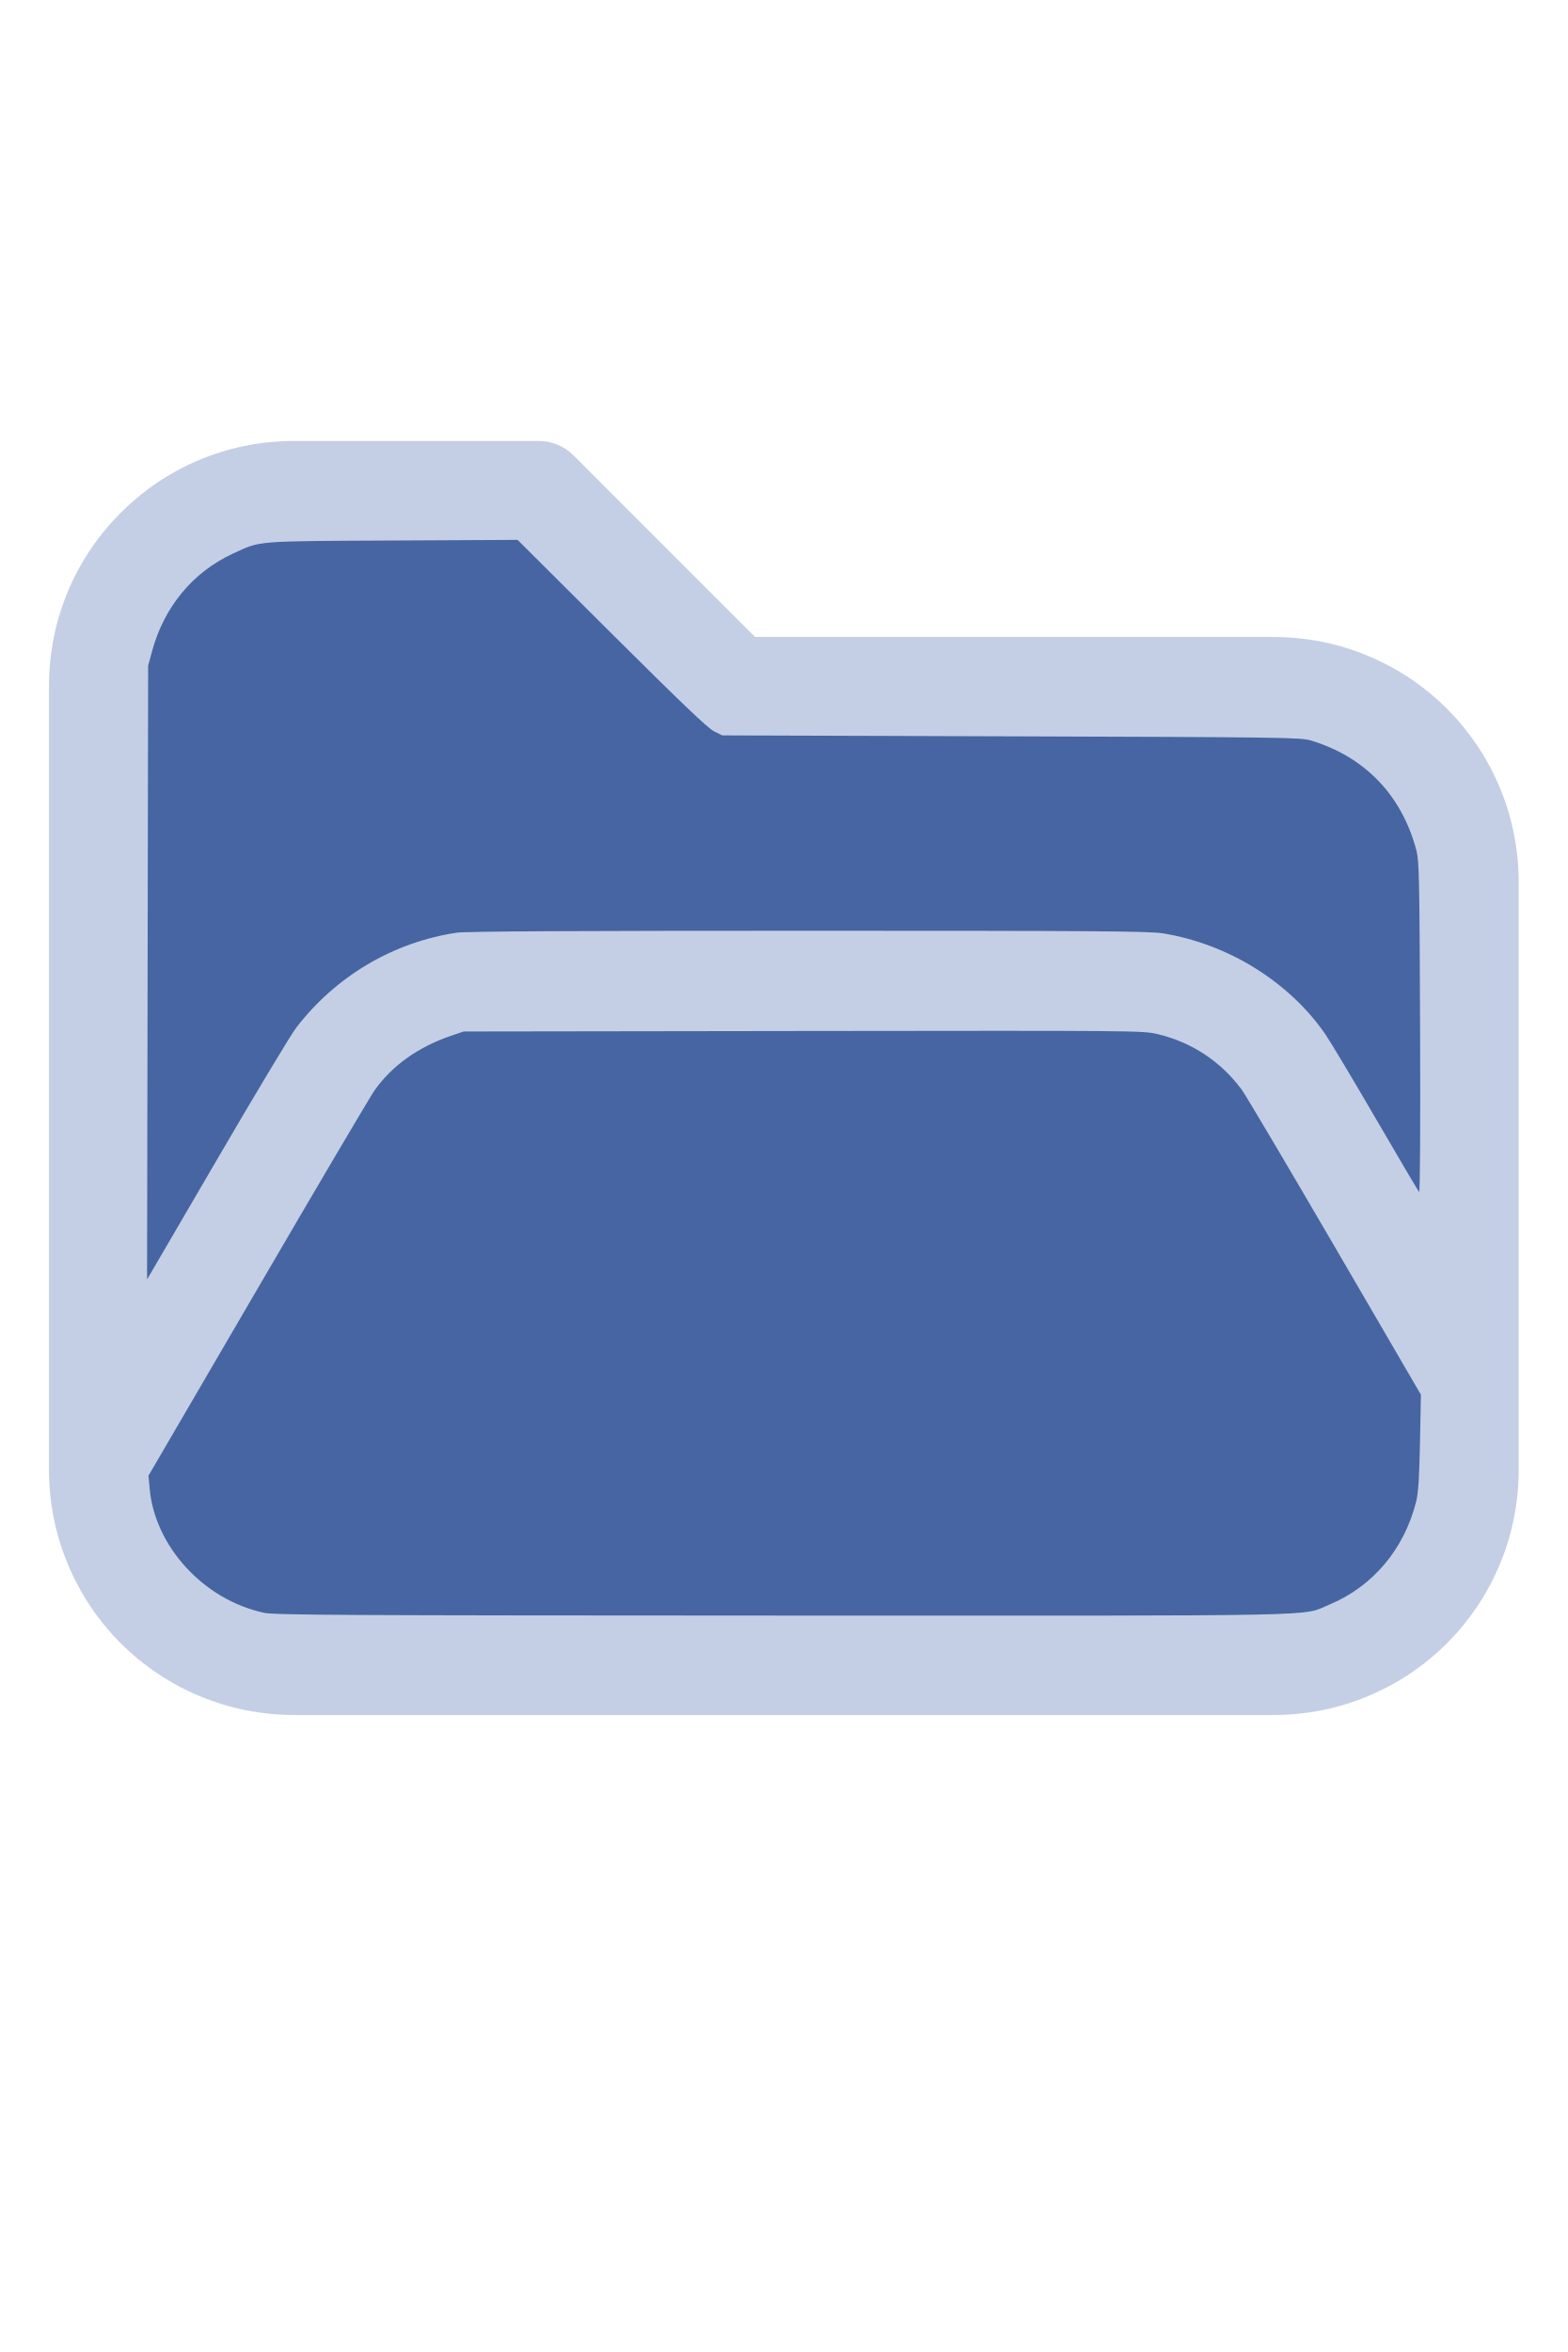
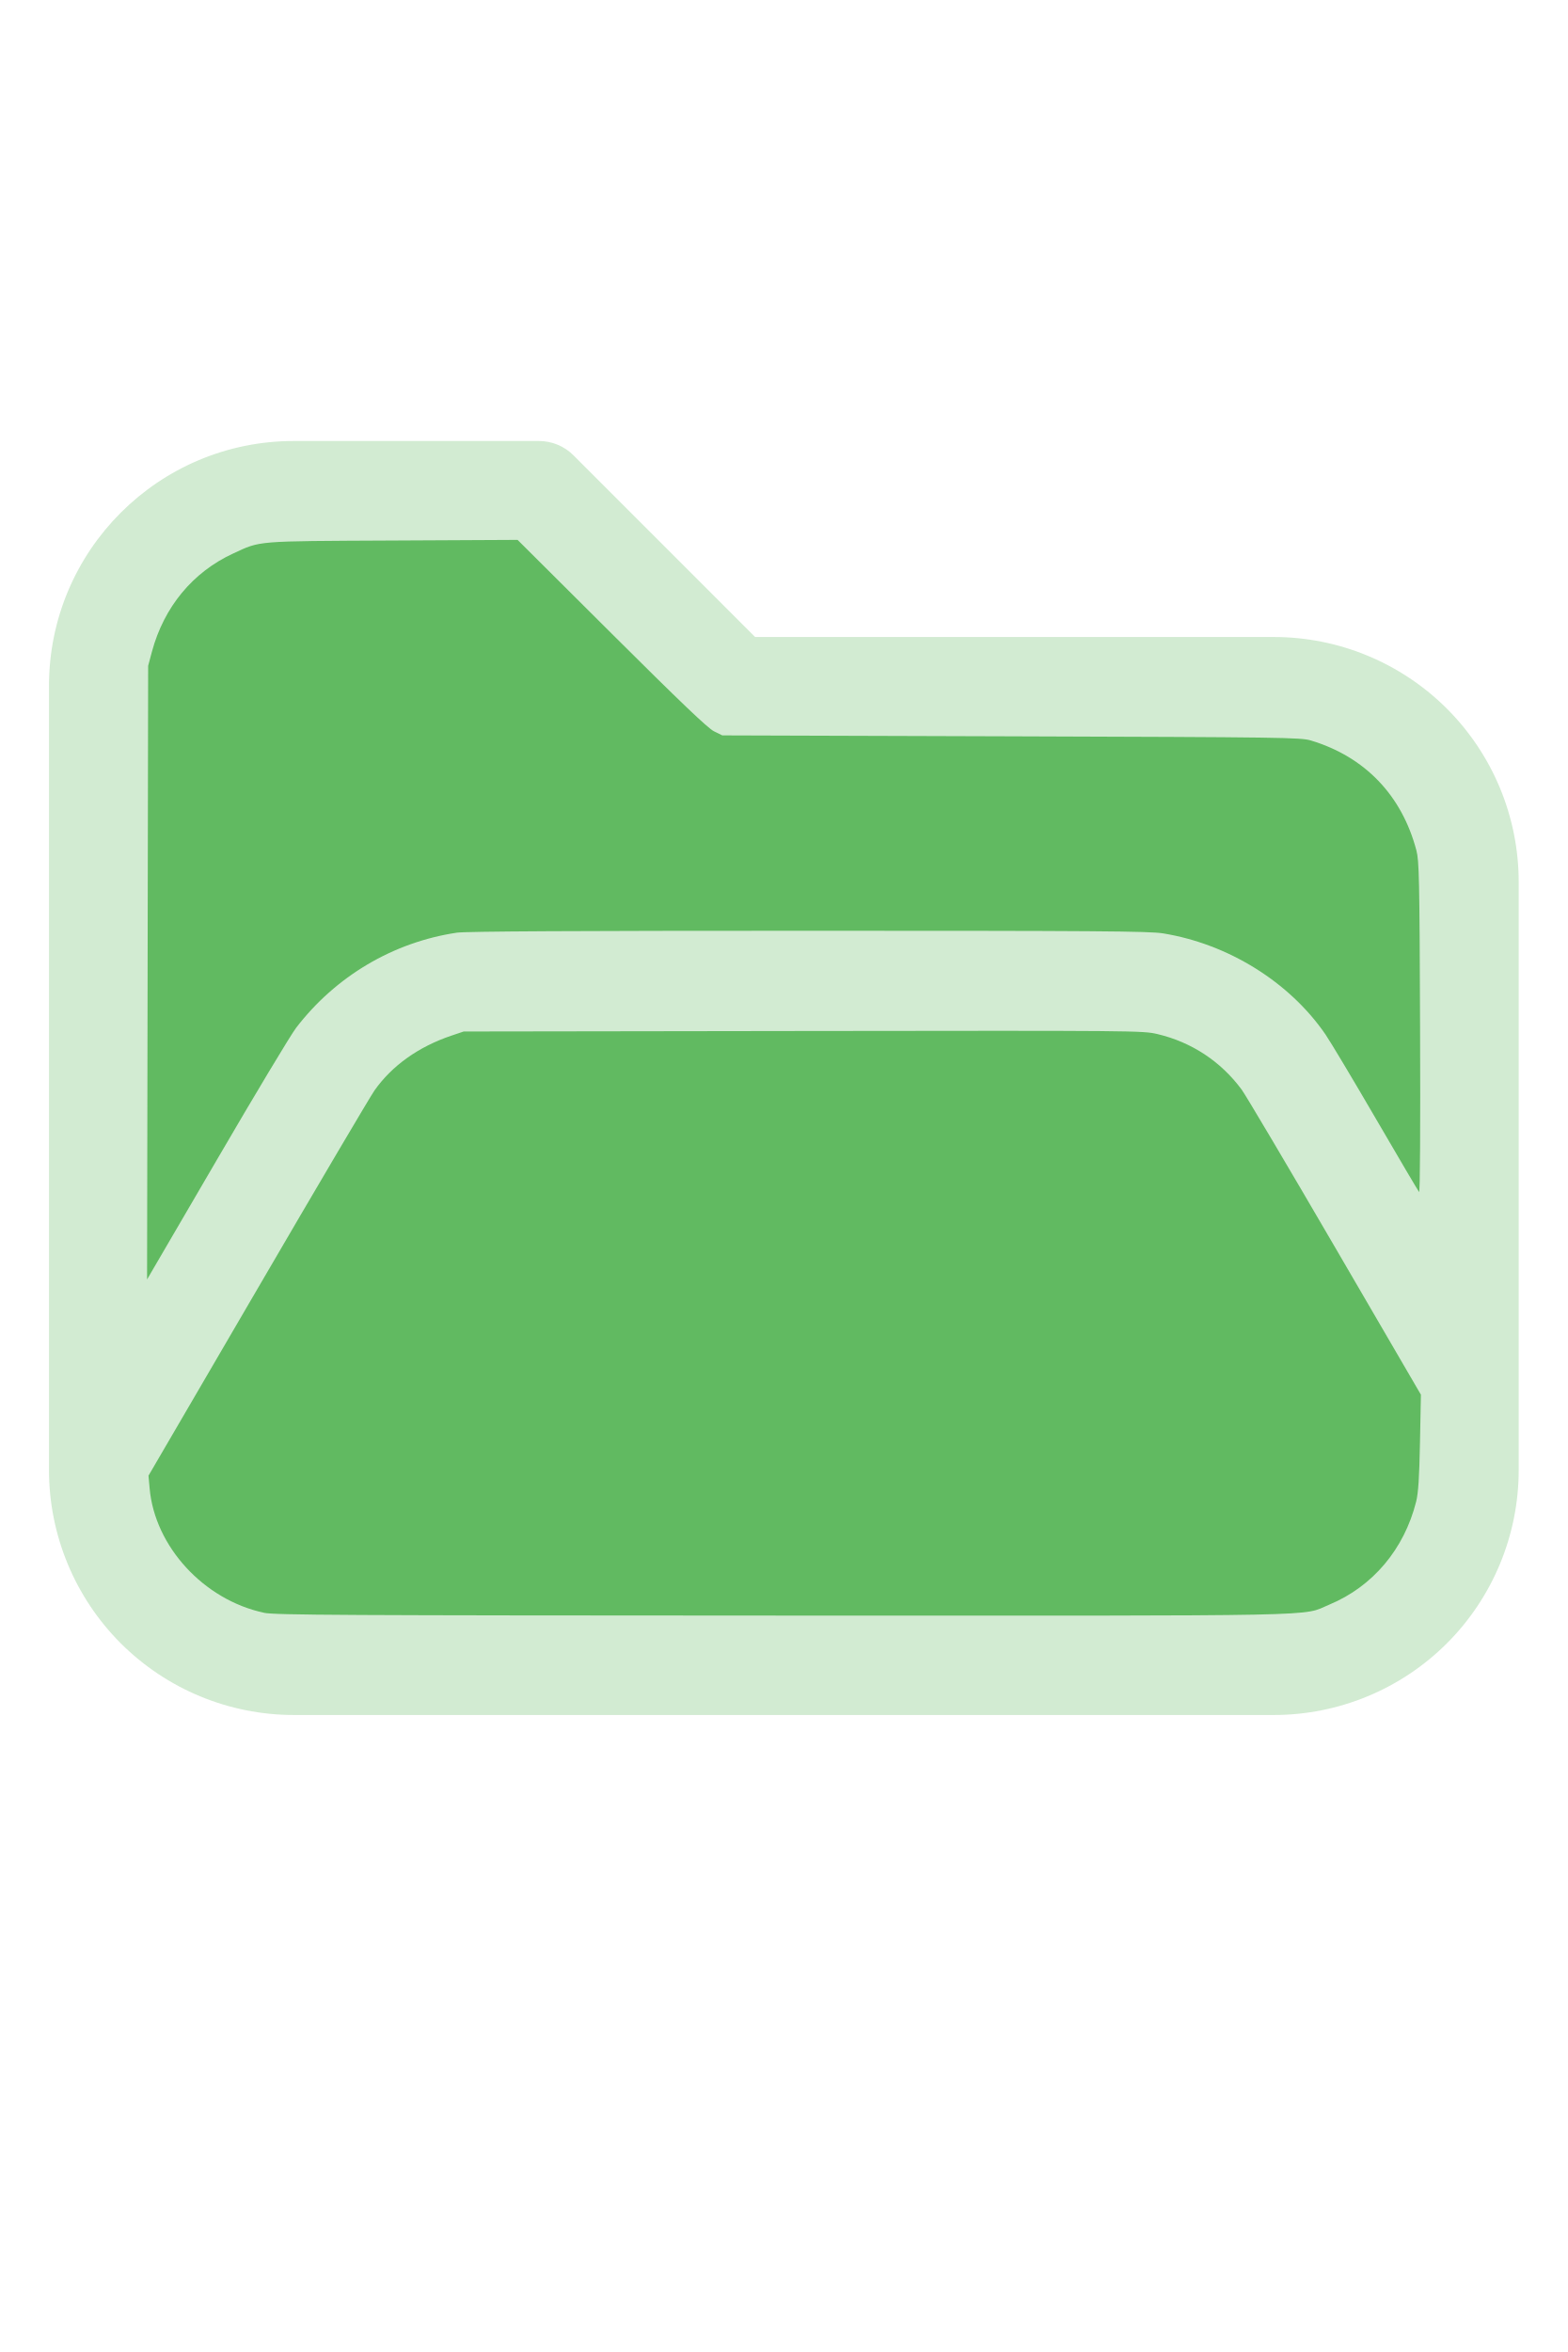
<svg xmlns="http://www.w3.org/2000/svg" version="1.1" width="16" height="24" viewBox="0 0 32 32" xml:space="preserve">
-   <g style="fill:#C4CFE5;">
+   <g style="fill:#D2EBD2;">
    <path d="M1,5.998l0,16.002c-0,1.326 0.527,2.598 1.464,3.536c0.938,0.937 2.21,1.464 3.536,1.464c5.322,0 14.678,-0 20,0c1.326,0 2.598,-0.527 3.536,-1.464c0.937,-0.938 1.464,-2.21 1.464,-3.536c0,-3.486 0,-8.514 0,-12c0,-1.326 -0.527,-2.598 -1.464,-3.536c-0.938,-0.937 -2.21,-1.464 -3.536,-1.464c-0,0 -10.586,0 -10.586,0c0,-0 -3.707,-3.707 -3.707,-3.707c-0.187,-0.188 -0.442,-0.293 -0.707,-0.293l-5.002,0c-2.76,0 -4.998,2.238 -4.998,4.998Zm28,14.415l-3.456,-5.925c-0.538,-0.921 -1.524,-1.488 -2.591,-1.488c-0,0 -12.905,0 -12.906,0c-1.067,0 -2.053,0.567 -2.591,1.488l-4.453,7.635c0.03,0.751 0.342,1.465 0.876,1.998c0.562,0.563 1.325,0.879 2.121,0.879l20,0c0.796,0 1.559,-0.316 2.121,-0.879c0.563,-0.562 0.879,-1.325 0.879,-2.121l0,-1.587Zm0,-3.969l0,-6.444c0,-0.796 -0.316,-1.559 -0.879,-2.121c-0.562,-0.563 -1.325,-0.879 -2.121,-0.879c-7.738,0 -11,0 -11,0c-0.265,0 -0.52,-0.105 -0.707,-0.293c-0,0 -3.707,-3.707 -3.707,-3.707c-0,0 -4.588,0 -4.588,0c-1.656,0 -2.998,1.342 -2.998,2.998l0,12.16l2.729,-4.677c0.896,-1.536 2.54,-2.481 4.318,-2.481c3.354,0 9.552,0 12.906,0c1.778,0 3.422,0.945 4.318,2.481l1.729,2.963Z" />
  </g>
-   <g style="fill:#4665A2;stroke-width:0;">
+   <g style="fill:#61BA61;stroke-width:0;">
    <path d="M 5.388,24.913 C 4.16,24.651 3.157,23.559 3.054,22.371 L 3.031,22.116 5.261,18.294 C 6.487,16.191 7.56,14.373 7.645,14.253 8.004,13.746 8.542,13.363 9.21,13.137 l 0.255,-0.086 6.929,-0.01 c 6.805,-0.009 6.935,-0.008 7.234,0.063 0.696,0.165 1.29,0.557 1.715,1.13 0.082,0.11 0.939,1.557 1.905,3.215 l 1.756,3.014 -0.019,0.972 c -0.014,0.725 -0.034,1.032 -0.078,1.209 -0.243,0.971 -0.887,1.735 -1.772,2.103 -0.588,0.244 0.247,0.227 -11.162,0.224 -9.028,-0.003 -10.364,-0.01 -10.586,-0.057 z" />
    <path d="M 3.013,11.85 3.024,5.588 3.102,5.297 C 3.348,4.386 3.936,3.676 4.757,3.297 5.329,3.033 5.181,3.045 8.013,3.031 l 2.552,-0.013 1.919,1.911 c 1.404,1.398 1.964,1.933 2.089,1.995 l 0.171,0.084 5.898,0.019 c 5.553,0.018 5.91,0.023 6.116,0.085 1.102,0.332 1.857,1.118 2.154,2.244 0.056,0.214 0.064,0.564 0.075,3.622 0.008,2.032 -5.42e-4,3.371 -0.02,3.349 -0.018,-0.02 -0.414,-0.691 -0.88,-1.492 -0.466,-0.801 -0.931,-1.578 -1.033,-1.727 -0.736,-1.069 -1.984,-1.844 -3.316,-2.06 -0.28,-0.045 -1.345,-0.053 -7.239,-0.053 -4.714,-1.09e-4 -6.993,0.012 -7.172,0.039 -1.3,0.193 -2.477,0.89 -3.284,1.944 -0.108,0.141 -0.836,1.353 -1.618,2.695 L 3.002,18.111 Z" />
  </g>
</svg>
